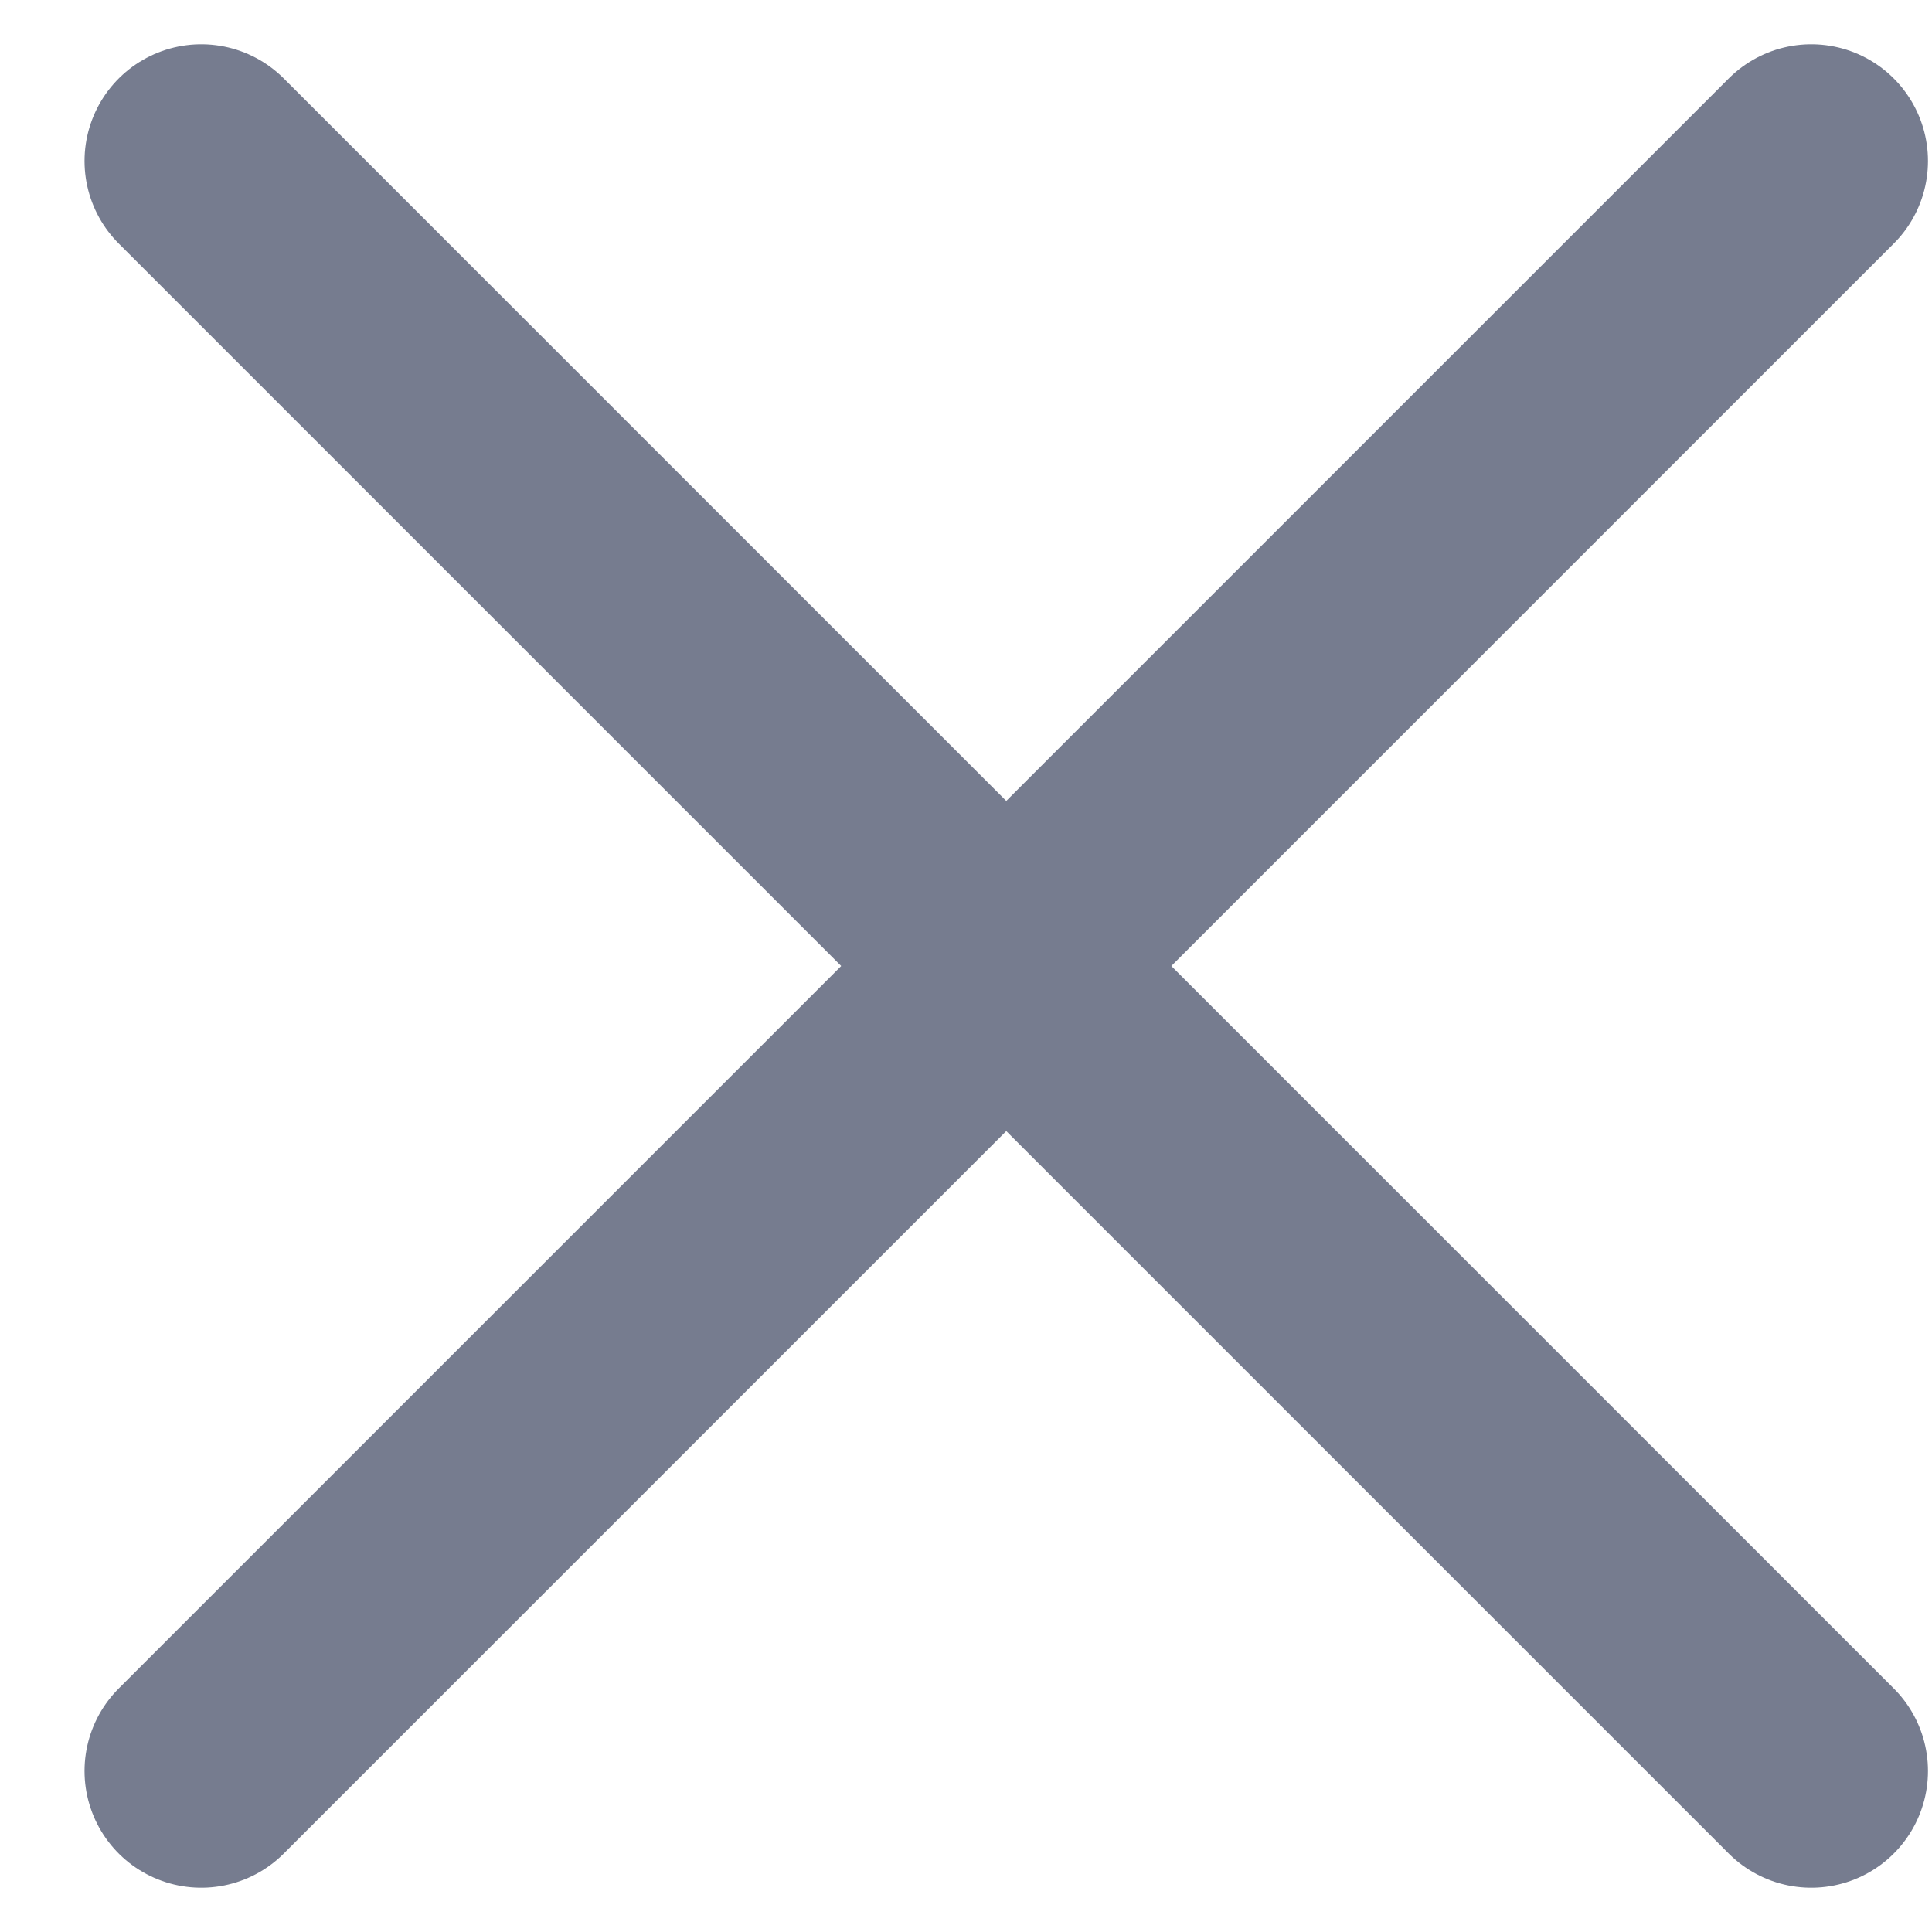
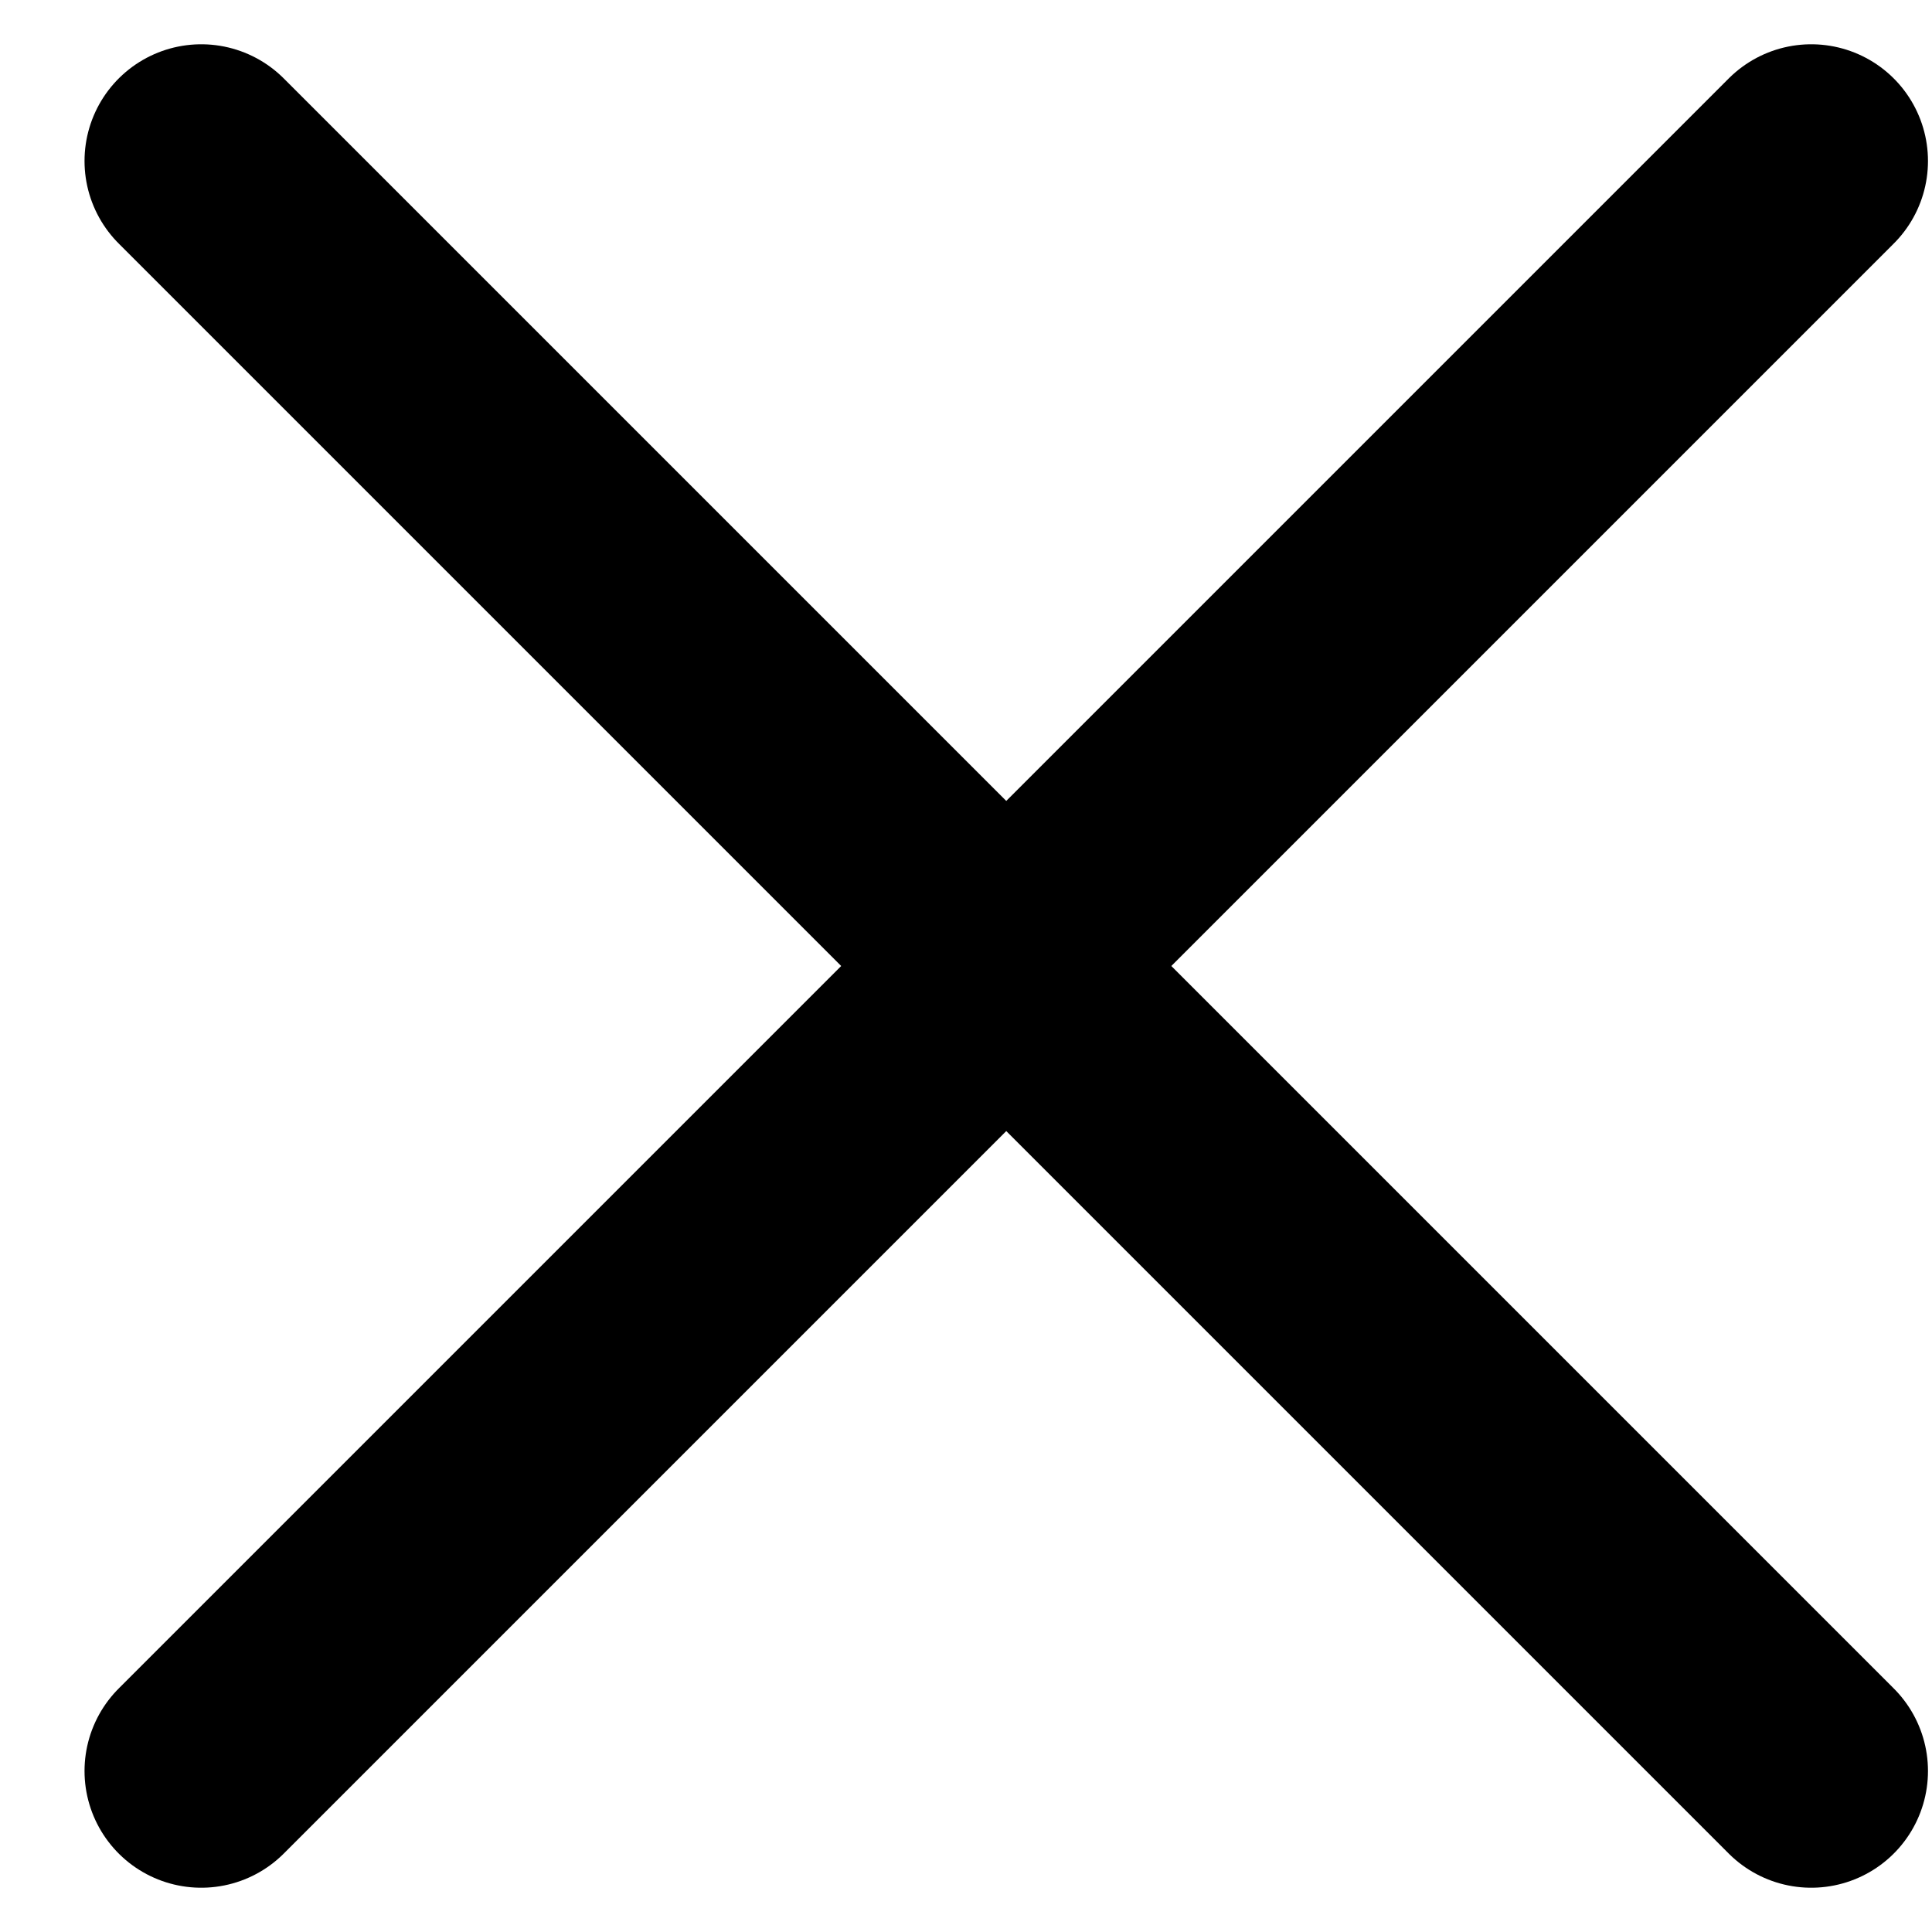
<svg xmlns="http://www.w3.org/2000/svg" width="12" height="12" viewBox="0 0 12 12" fill="none">
-   <path d="M11.25 1L1.25 11" stroke="#767C8F" stroke-width="1.45" stroke-linecap="round" stroke-linejoin="round" />
-   <path d="M1.25 1L11.25 11" stroke="#767C8F" stroke-width="1.45" stroke-linecap="round" stroke-linejoin="round" />
+   <path d="M11.25 1L1.25 11" stroke="currentColor" stroke-width="1.45" stroke-linecap="round" stroke-linejoin="round" />
+   <path d="M1.25 1L11.25 11" stroke="currentColor" stroke-width="1.45" stroke-linecap="round" stroke-linejoin="round" />
</svg>
